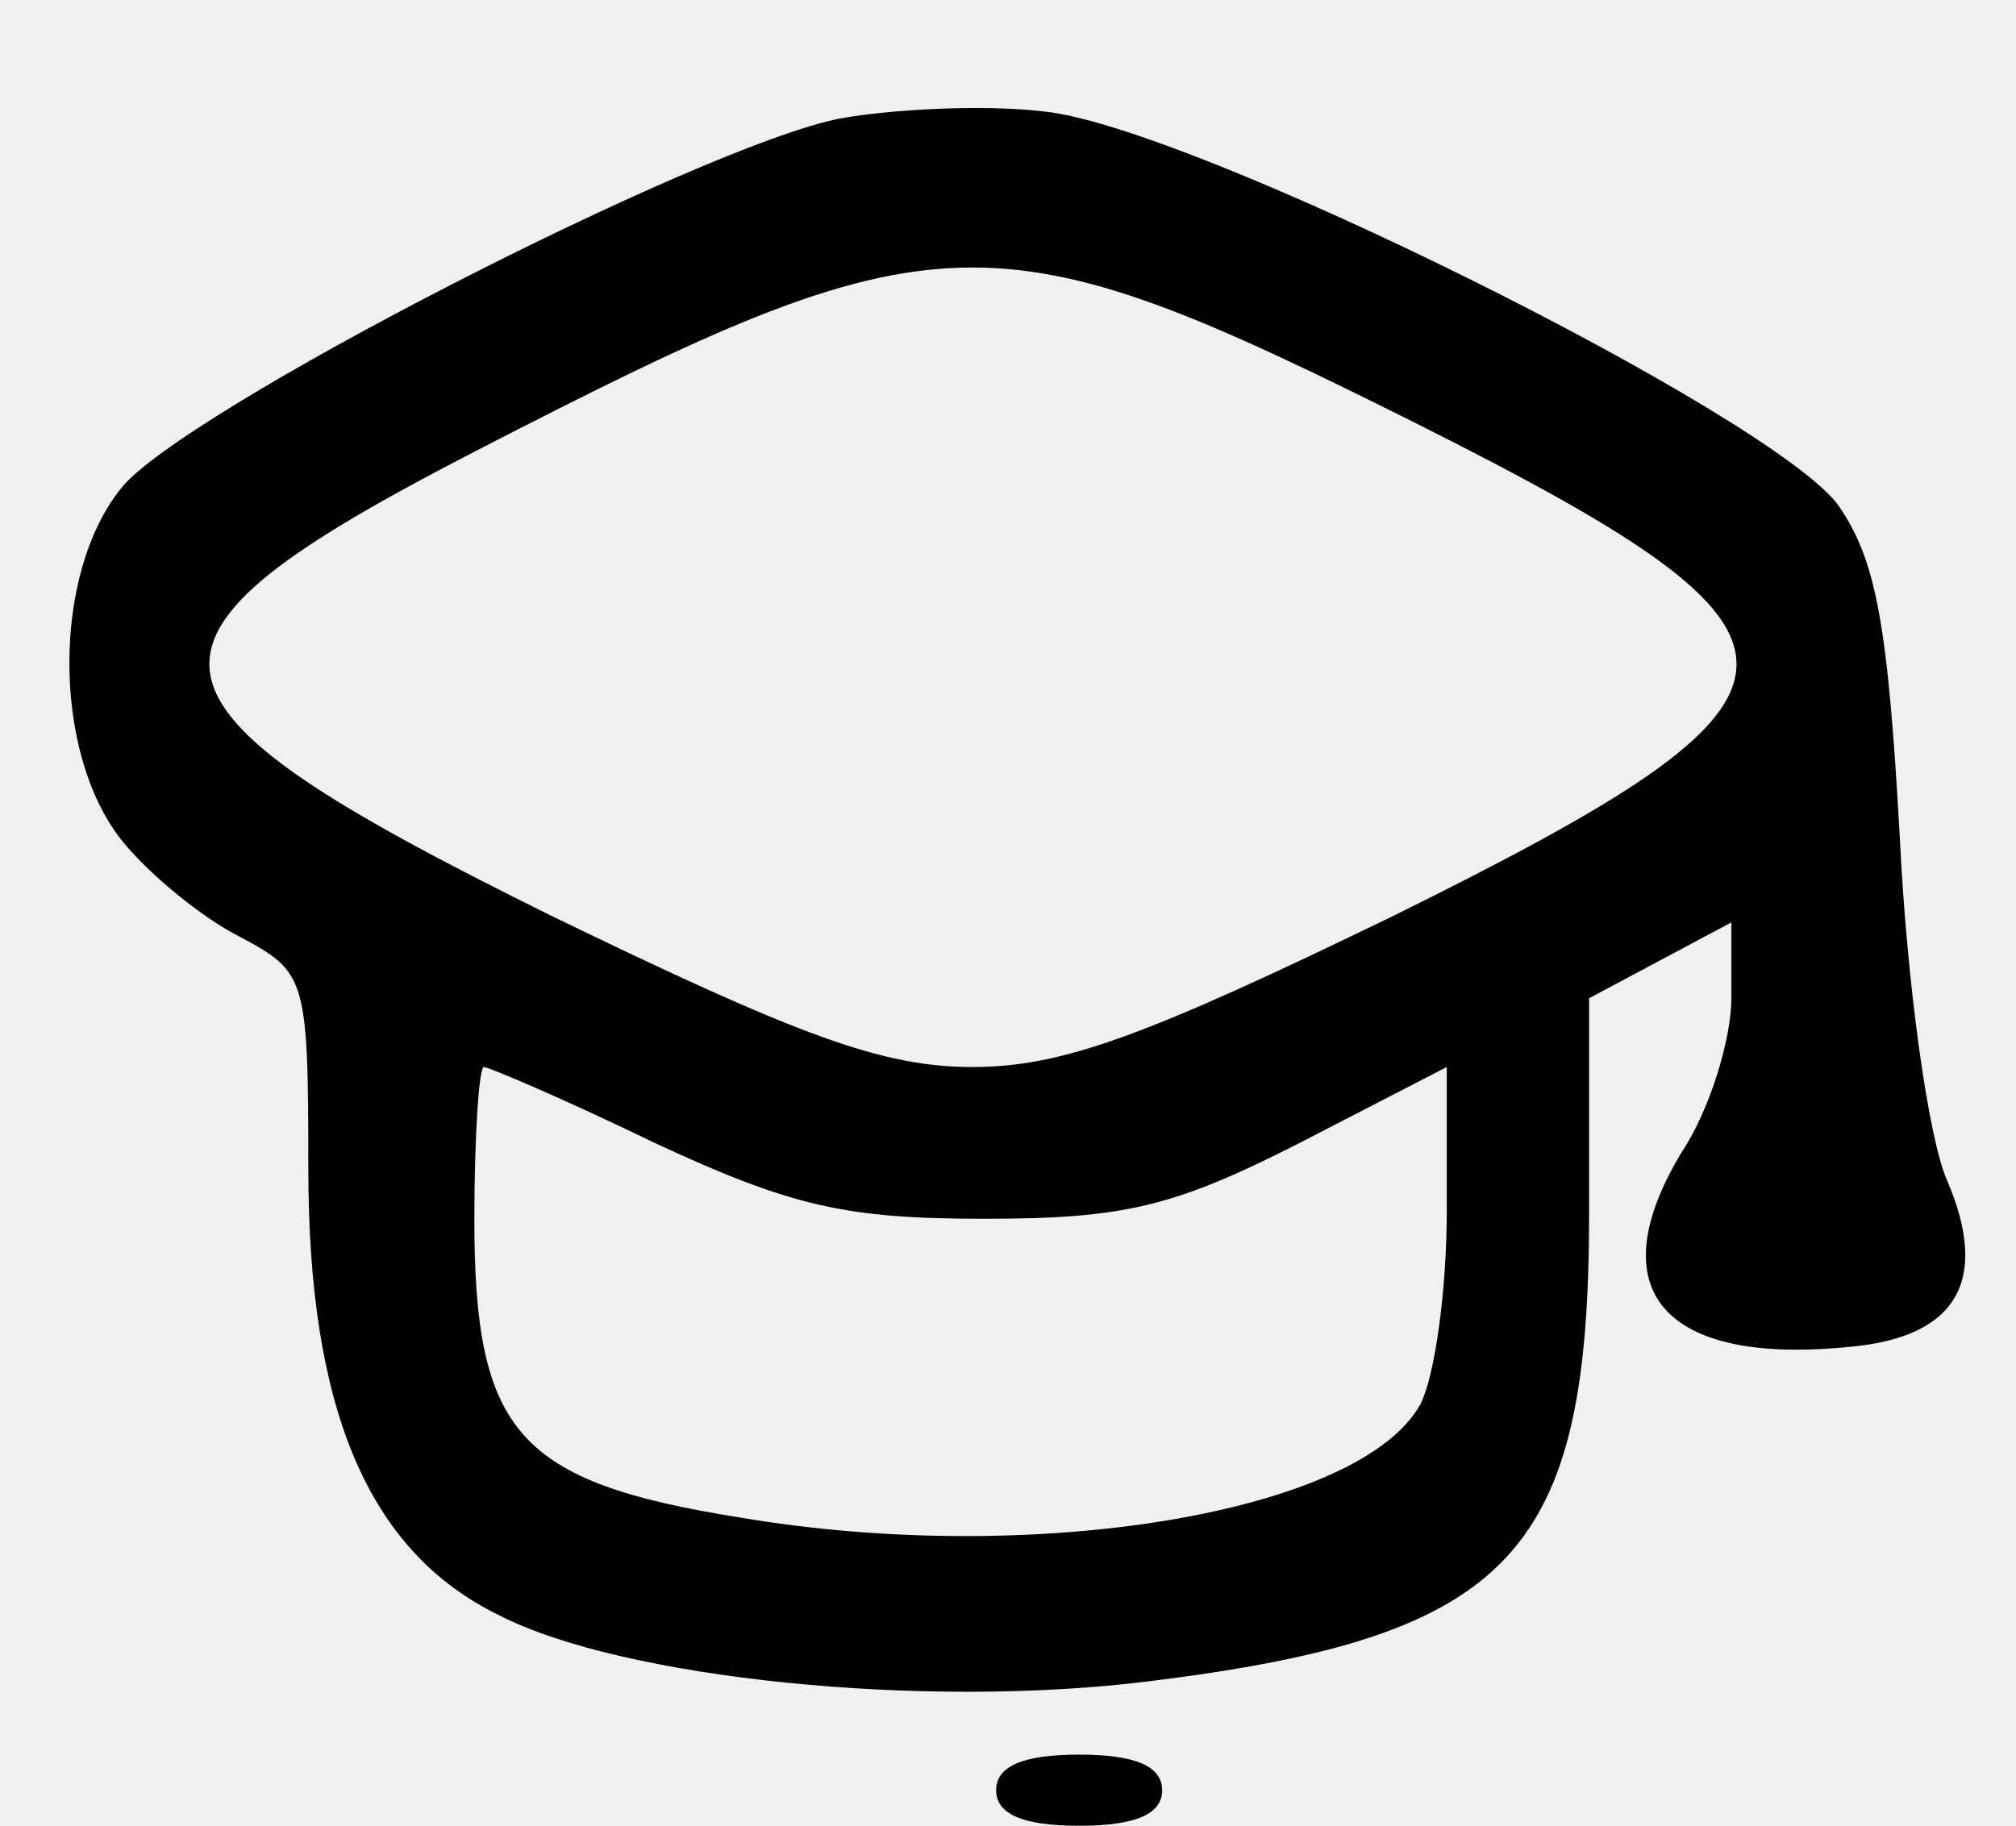
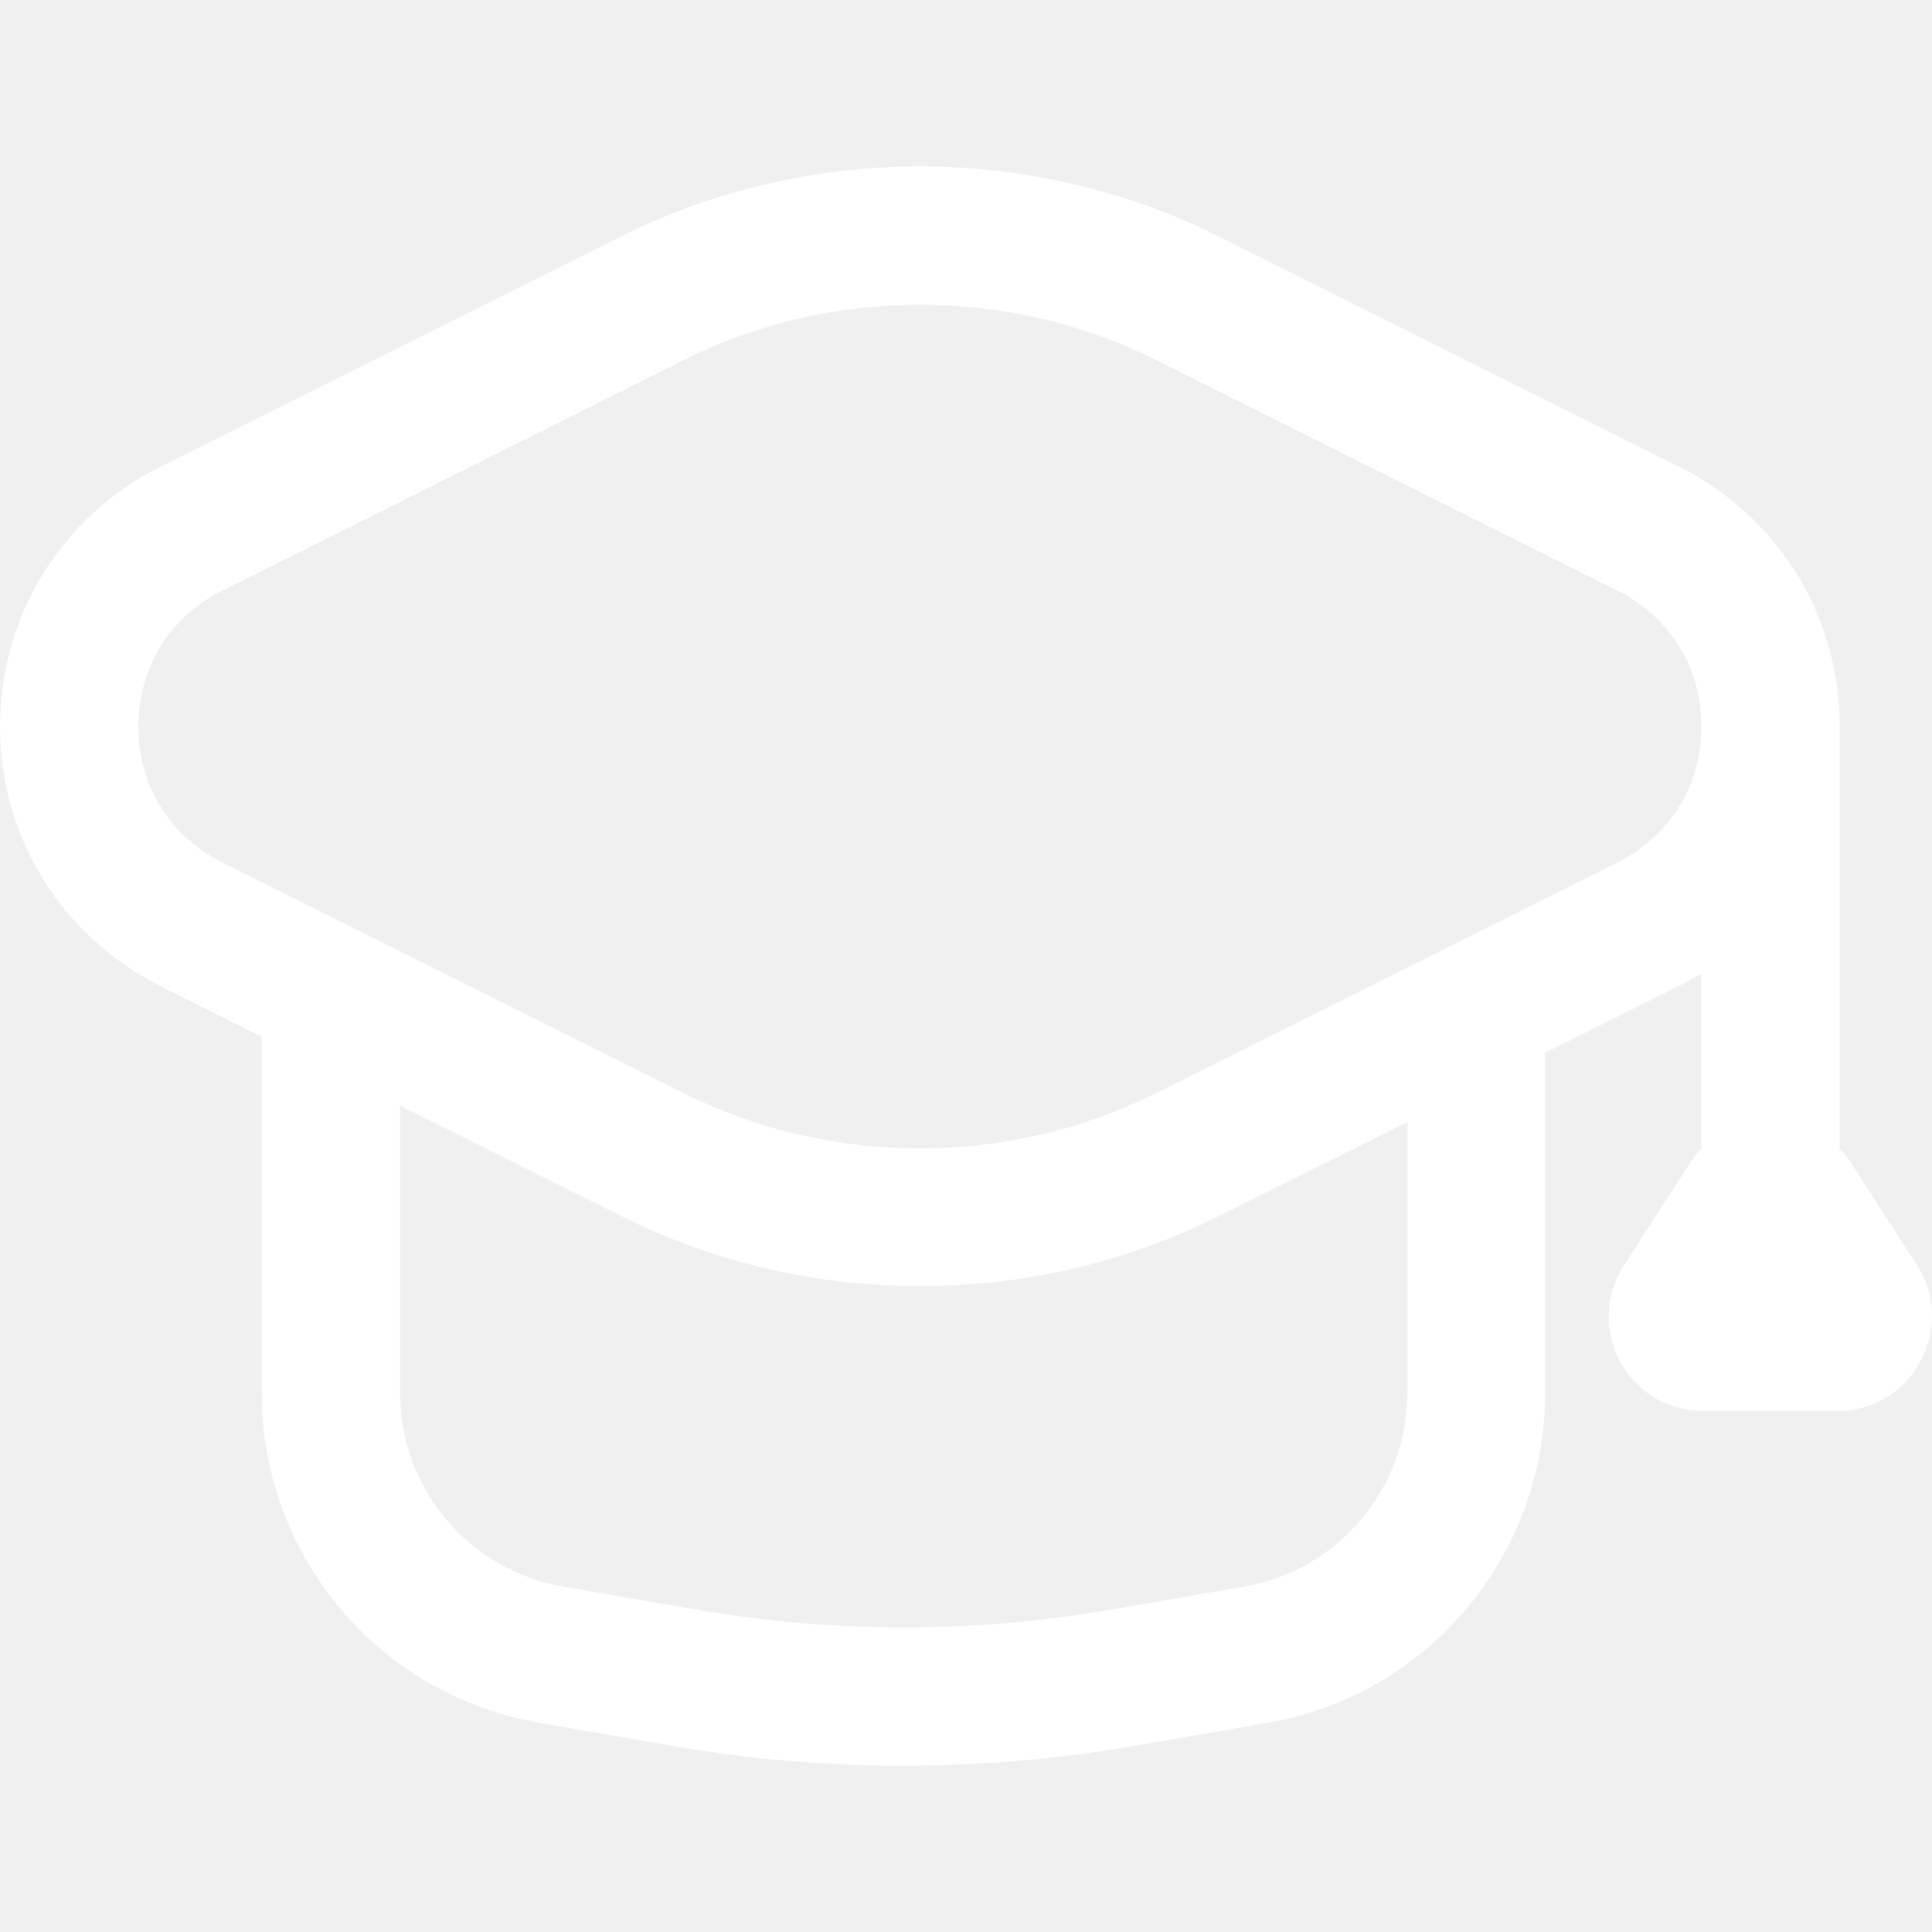
- <svg xmlns="http://www.w3.org/2000/svg" version="1.0" width="85pt" height="77pt" viewBox="0 0 85 77" preserveAspectRatio="xMidYMid meet">
-   <g transform="translate(0,77) scale(0.1,-0.1)" fill="#000000" stroke="none">
-     <path d="M354 720 c-60 -12 -278 -124 -303 -156 -29 -36 -29 -111 0 -148 11 -14 34 -33 50 -41 28 -15 29 -17 29 -98 0 -101 25 -161 80 -188 52 -27 180 -40 275 -28 153 19 185 54 185 197 l0 91 30 16 30 16 0 -32 c0 -17 -9 -47 -21 -65 -35 -58 -8 -90 71 -82 45 4 59 28 41 70 -8 18 -17 83 -20 145 -5 90 -10 117 -26 140 -28 38 -273 160 -335 166 -25 3 -64 1 -86 -3z m244 -129 c181 -91 180 -113 -10 -207 -105 -51 -140 -64 -178 -64 -38 0 -73 13 -178 64 -184 91 -188 115 -31 196 196 101 217 101 397 11z m-322 -303 c58 -27 81 -32 139 -32 59 0 80 5 133 32 l62 32 0 -61 c0 -33 -5 -69 -11 -81 -25 -46 -163 -69 -287 -48 -94 15 -112 36 -112 126 0 35 2 64 4 64 2 0 35 -14 72 -32z" />
-     <path d="M420 15 c0 -10 11 -15 35 -15 24 0 35 5 35 15 0 10 -11 15 -35 15 -24 0 -35 -5 -35 -15z" />
+ <svg xmlns="http://www.w3.org/2000/svg" width="18" height="18" viewBox="0 0 18 18" fill="none">
+   <g id="Channels/Education">
+     <path id="Vector" d="M17.861 11.788L17.234 10.818C17.206 10.774 17.174 10.736 17.14 10.7V6.77V6.768C17.14 5.738 16.567 4.811 15.645 4.349L11.356 2.204C9.611 1.332 7.529 1.332 5.784 2.204L1.495 4.349C0.573 4.81 0 5.737 0 6.768C0 7.8 0.573 8.725 1.495 9.187L2.438 9.659V12.974C2.438 14.497 3.526 15.791 5.026 16.052L6.253 16.264C6.97 16.39 7.695 16.451 8.417 16.451C9.14 16.451 9.864 16.388 10.582 16.264L11.808 16.052C13.308 15.791 14.396 14.497 14.396 12.974V9.809L15.642 9.186C15.713 9.15 15.782 9.11 15.85 9.07V10.702C15.816 10.739 15.784 10.777 15.756 10.819L15.129 11.79C14.952 12.063 14.939 12.4 15.095 12.686C15.251 12.973 15.539 13.145 15.866 13.145H17.119C17.446 13.145 17.734 12.974 17.89 12.686C17.963 12.553 18 12.409 18 12.266C18.003 12.099 17.956 11.936 17.861 11.788ZM13.112 12.973C13.112 13.868 12.472 14.629 11.591 14.782L10.365 14.994C9.074 15.218 7.766 15.218 6.475 14.994L5.248 14.782C4.366 14.629 3.727 13.868 3.727 12.973V10.301L5.786 11.329C6.658 11.766 7.614 11.983 8.572 11.983C9.529 11.983 10.485 11.766 11.358 11.329L13.114 10.452V12.973H13.112ZM15.069 8.035L10.78 10.18C9.396 10.872 7.745 10.872 6.36 10.18L2.071 8.035C1.58 7.79 1.289 7.316 1.289 6.768C1.289 6.221 1.582 5.746 2.071 5.502L6.36 3.358C7.745 2.666 9.396 2.666 10.78 3.358L15.069 5.502C15.558 5.746 15.851 6.22 15.851 6.768V6.77C15.853 7.316 15.56 7.789 15.069 8.035Z" fill="white" />
  </g>
</svg>
